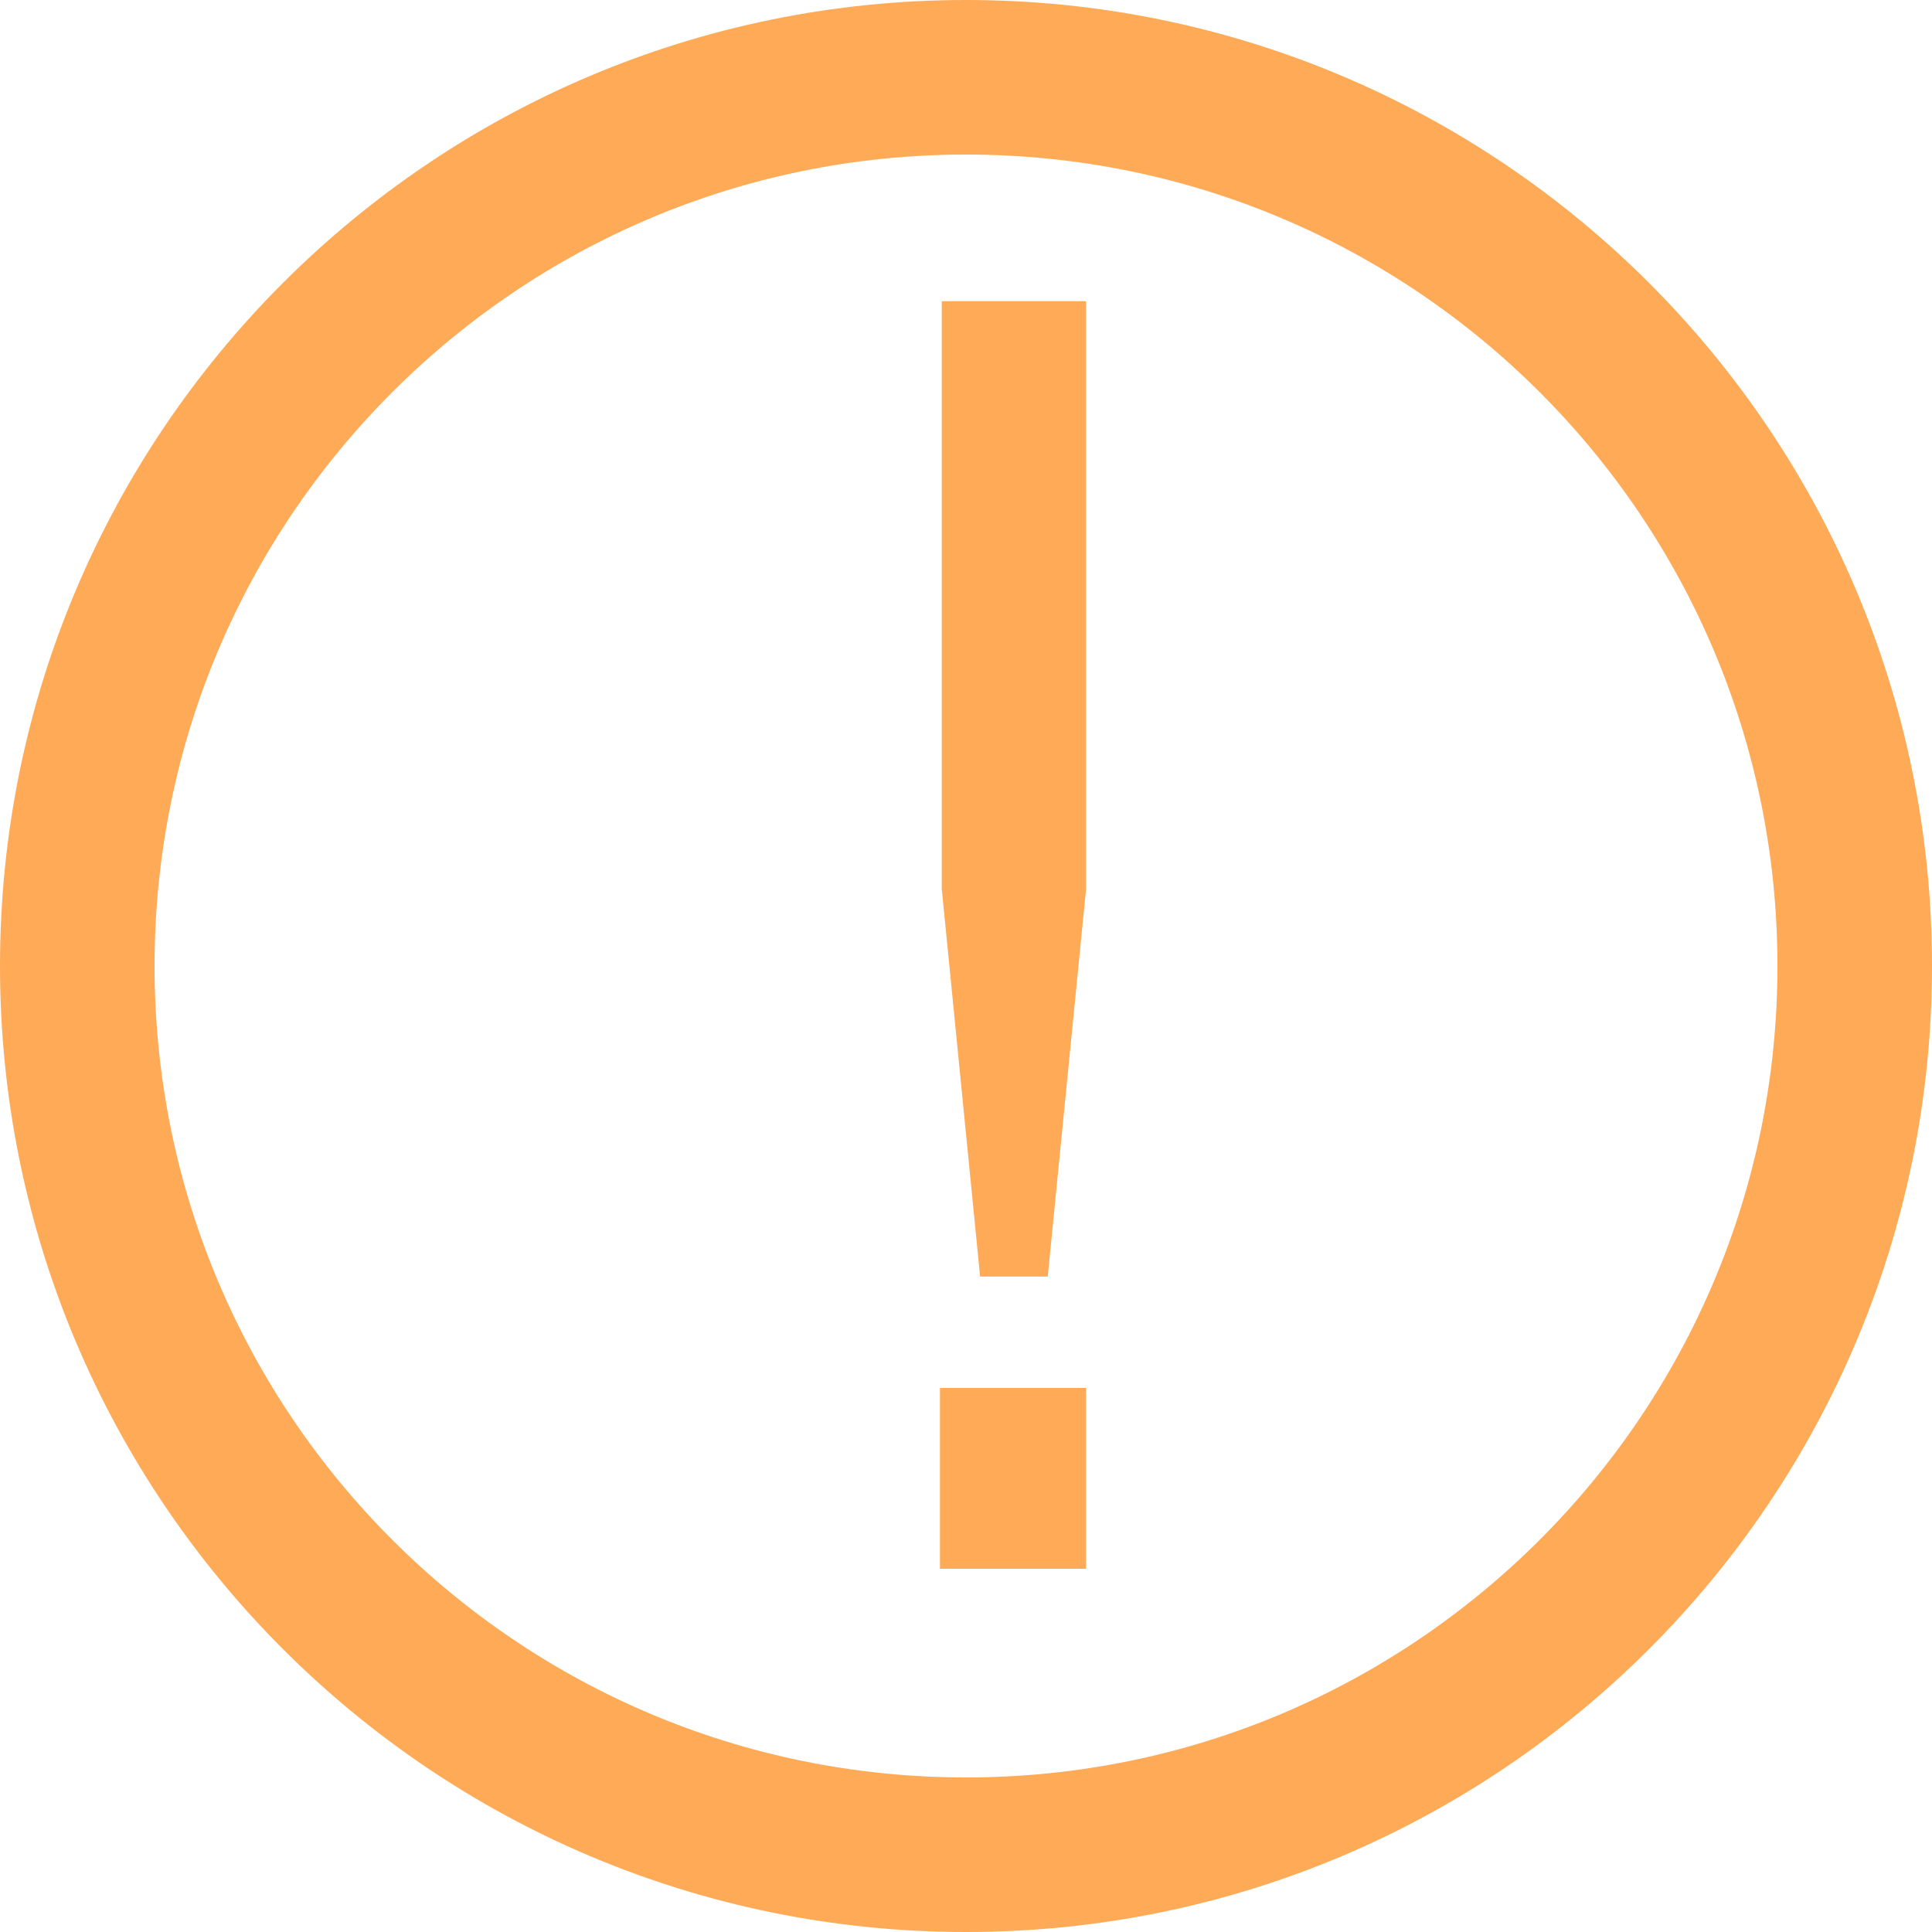
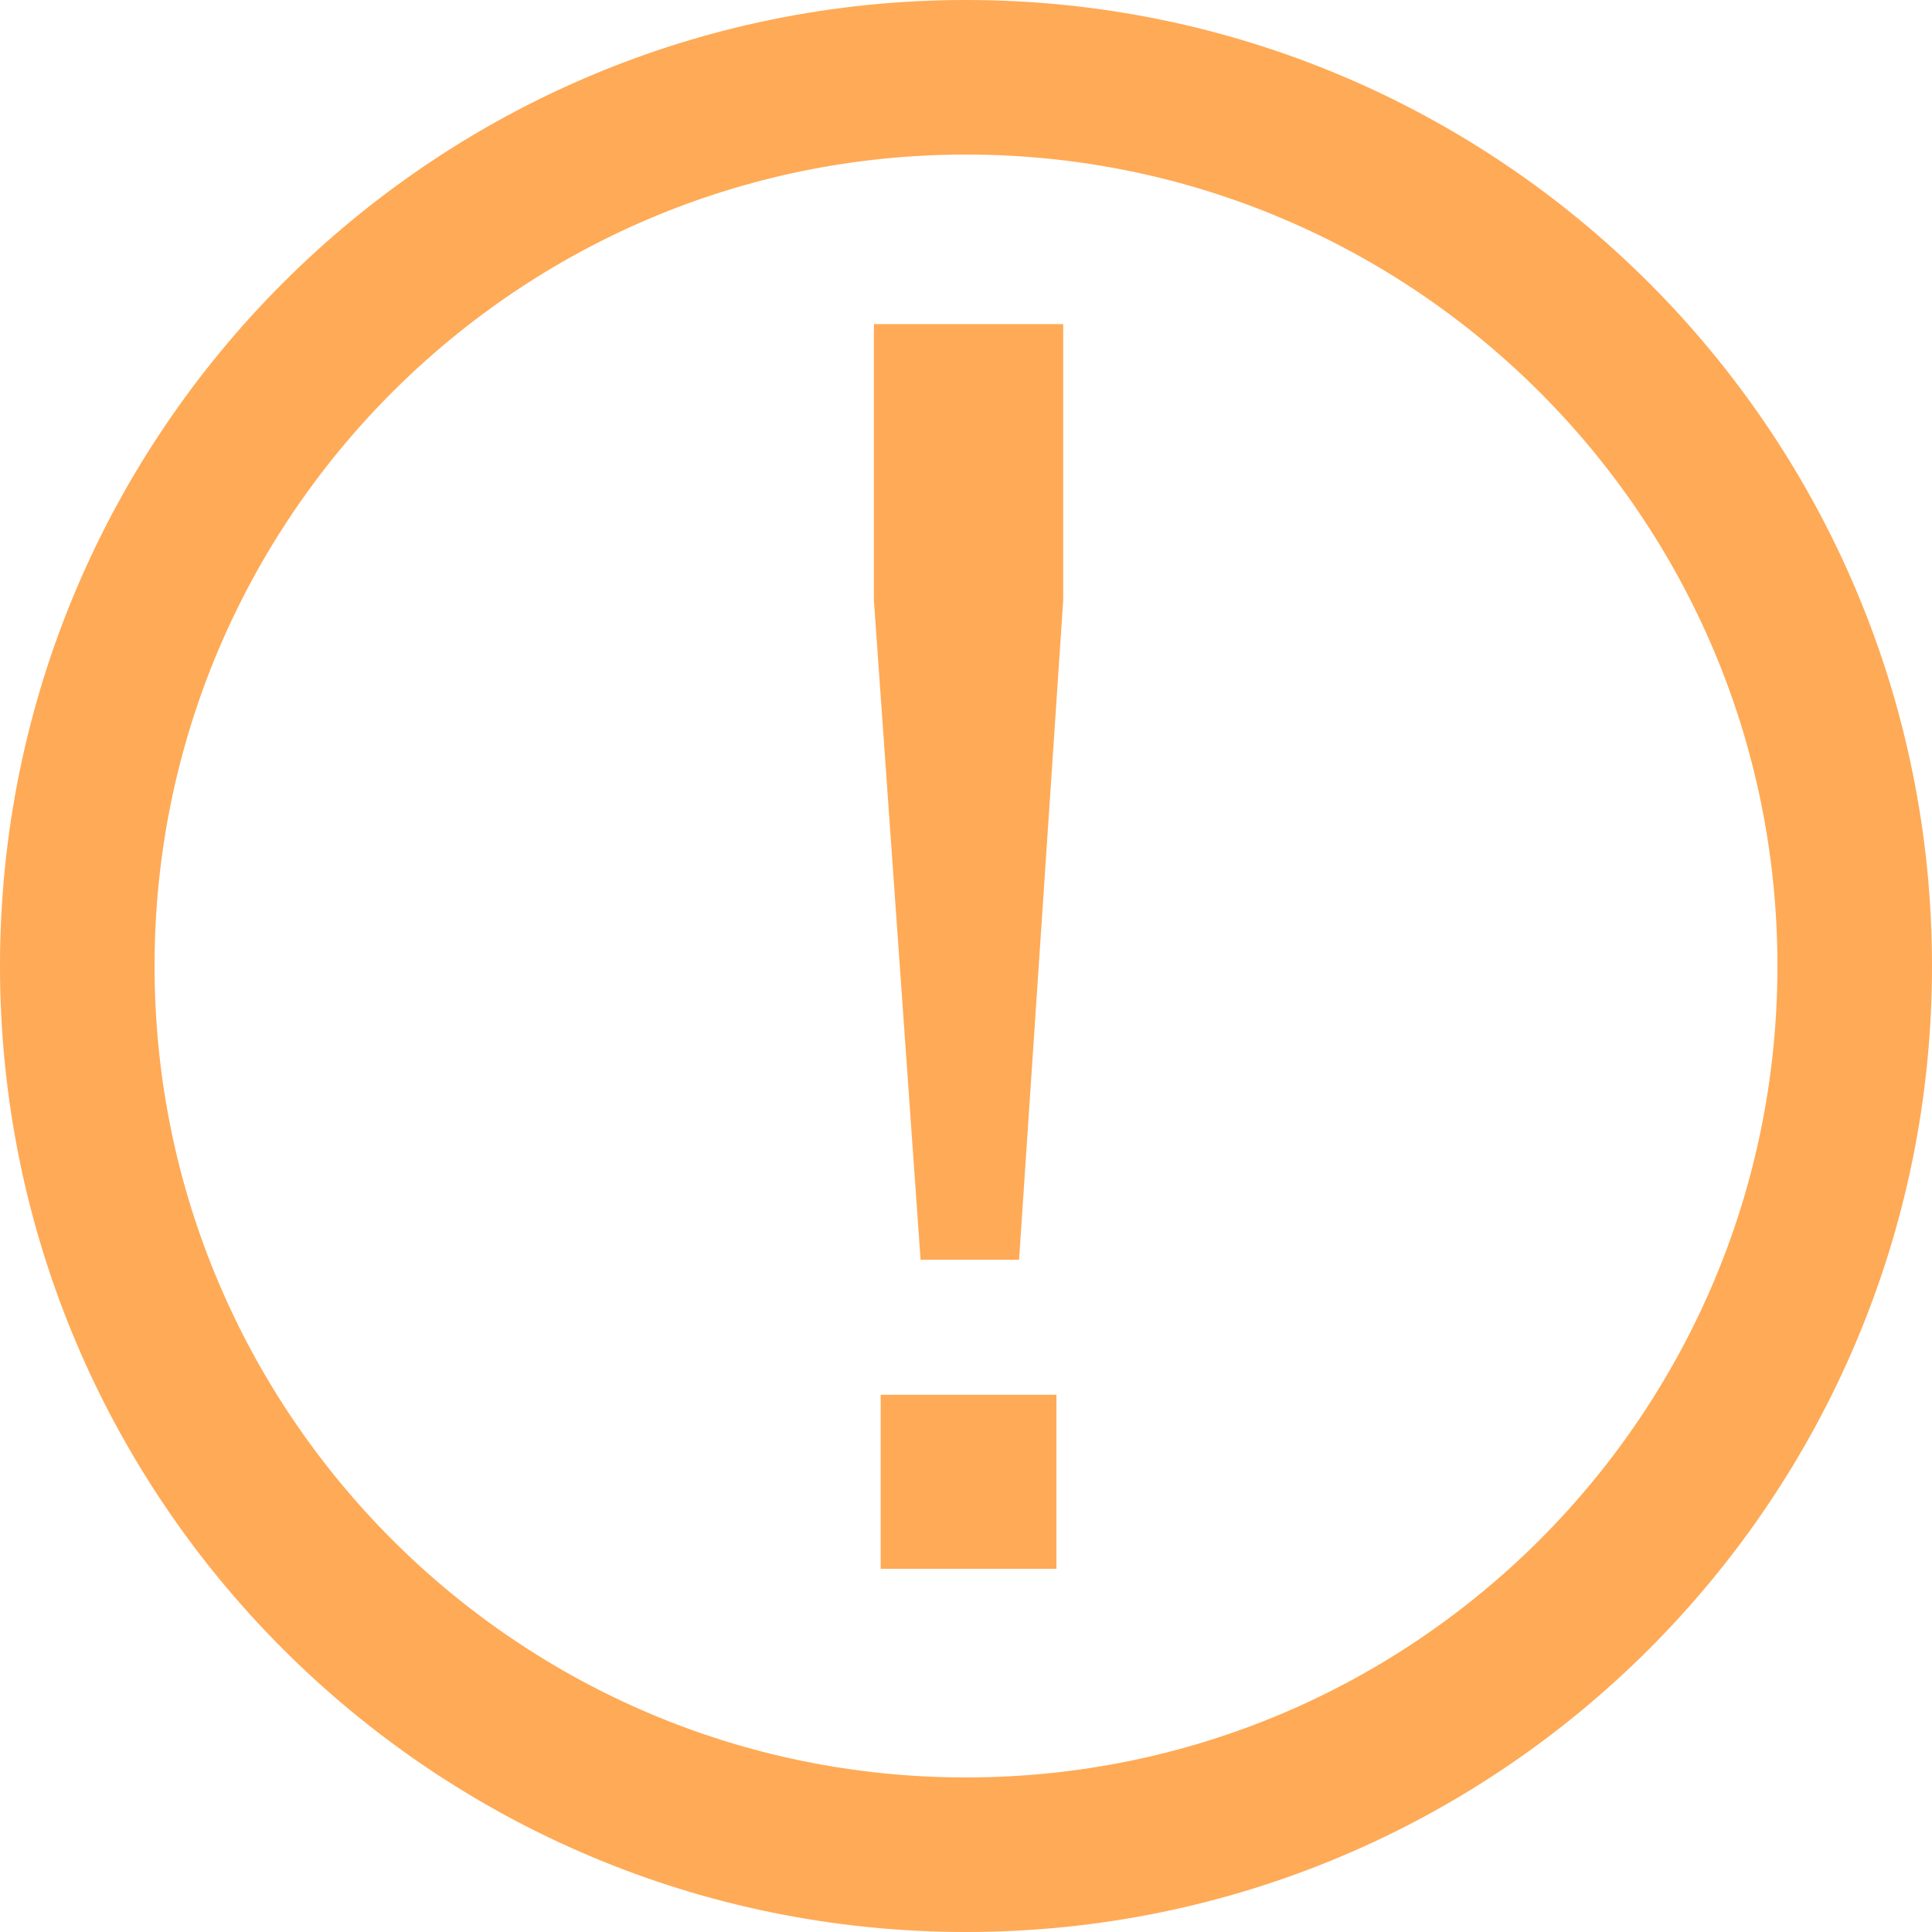
- <svg xmlns="http://www.w3.org/2000/svg" width="100" height="100">
+ <svg xmlns="http://www.w3.org/2000/svg" version="1.1" viewBox="0 0 100 100">
  <g>
-     <rect fill="#ffffff" id="canvas_background" height="102" width="102" y="-1" x="-1" />
-     <g display="none" overflow="visible" y="0" x="0" height="100%" width="100%" id="canvasGrid">
-       <rect fill="url(#gridpattern)" stroke-width="0" y="0" x="0" height="100%" width="100%" />
+     <rect id="canvas_background" x="-1" y="-1" width="102" height="102" fill="#ffffff" />
+     <g id="canvasGrid" x="0" y="0" width="100%" height="100%" display="none" overflow="visible">
+       <rect width="100%" height="100%" fill="url(#gridpattern)" stroke-width="0" />
    </g>
  </g>
  <g>
-     <ellipse ry="46" rx="46" id="svg_1" cy="50" cx="50" stroke-width="8" stroke="#ffaa56" fill="#fff" />
-     <text xml:space="preserve" text-anchor="start" font-family="Helvetica, Arial, sans-serif" font-size="90" id="svg_7" y="81.2" x="37.498" stroke-width="0" stroke="#000000" fill="#ffaa56">!</text>
+     <ellipse cx="50" cy="50" rx="46" ry="46" fill="#fff" stroke="#ffaa56" stroke-width="8" />
+     <g style="fill:#ffaa56;stroke-width:0" aria-label="!">
+       <path d="m47.649 65.204-2.417-34.146v-14.282h9.8v14.282l-2.285 34.146zm-2.065 15.996v-9.009h9.097v9.009z" style="fill:#ffaa56;stroke-width:0" />
+     </g>
  </g>
</svg>
